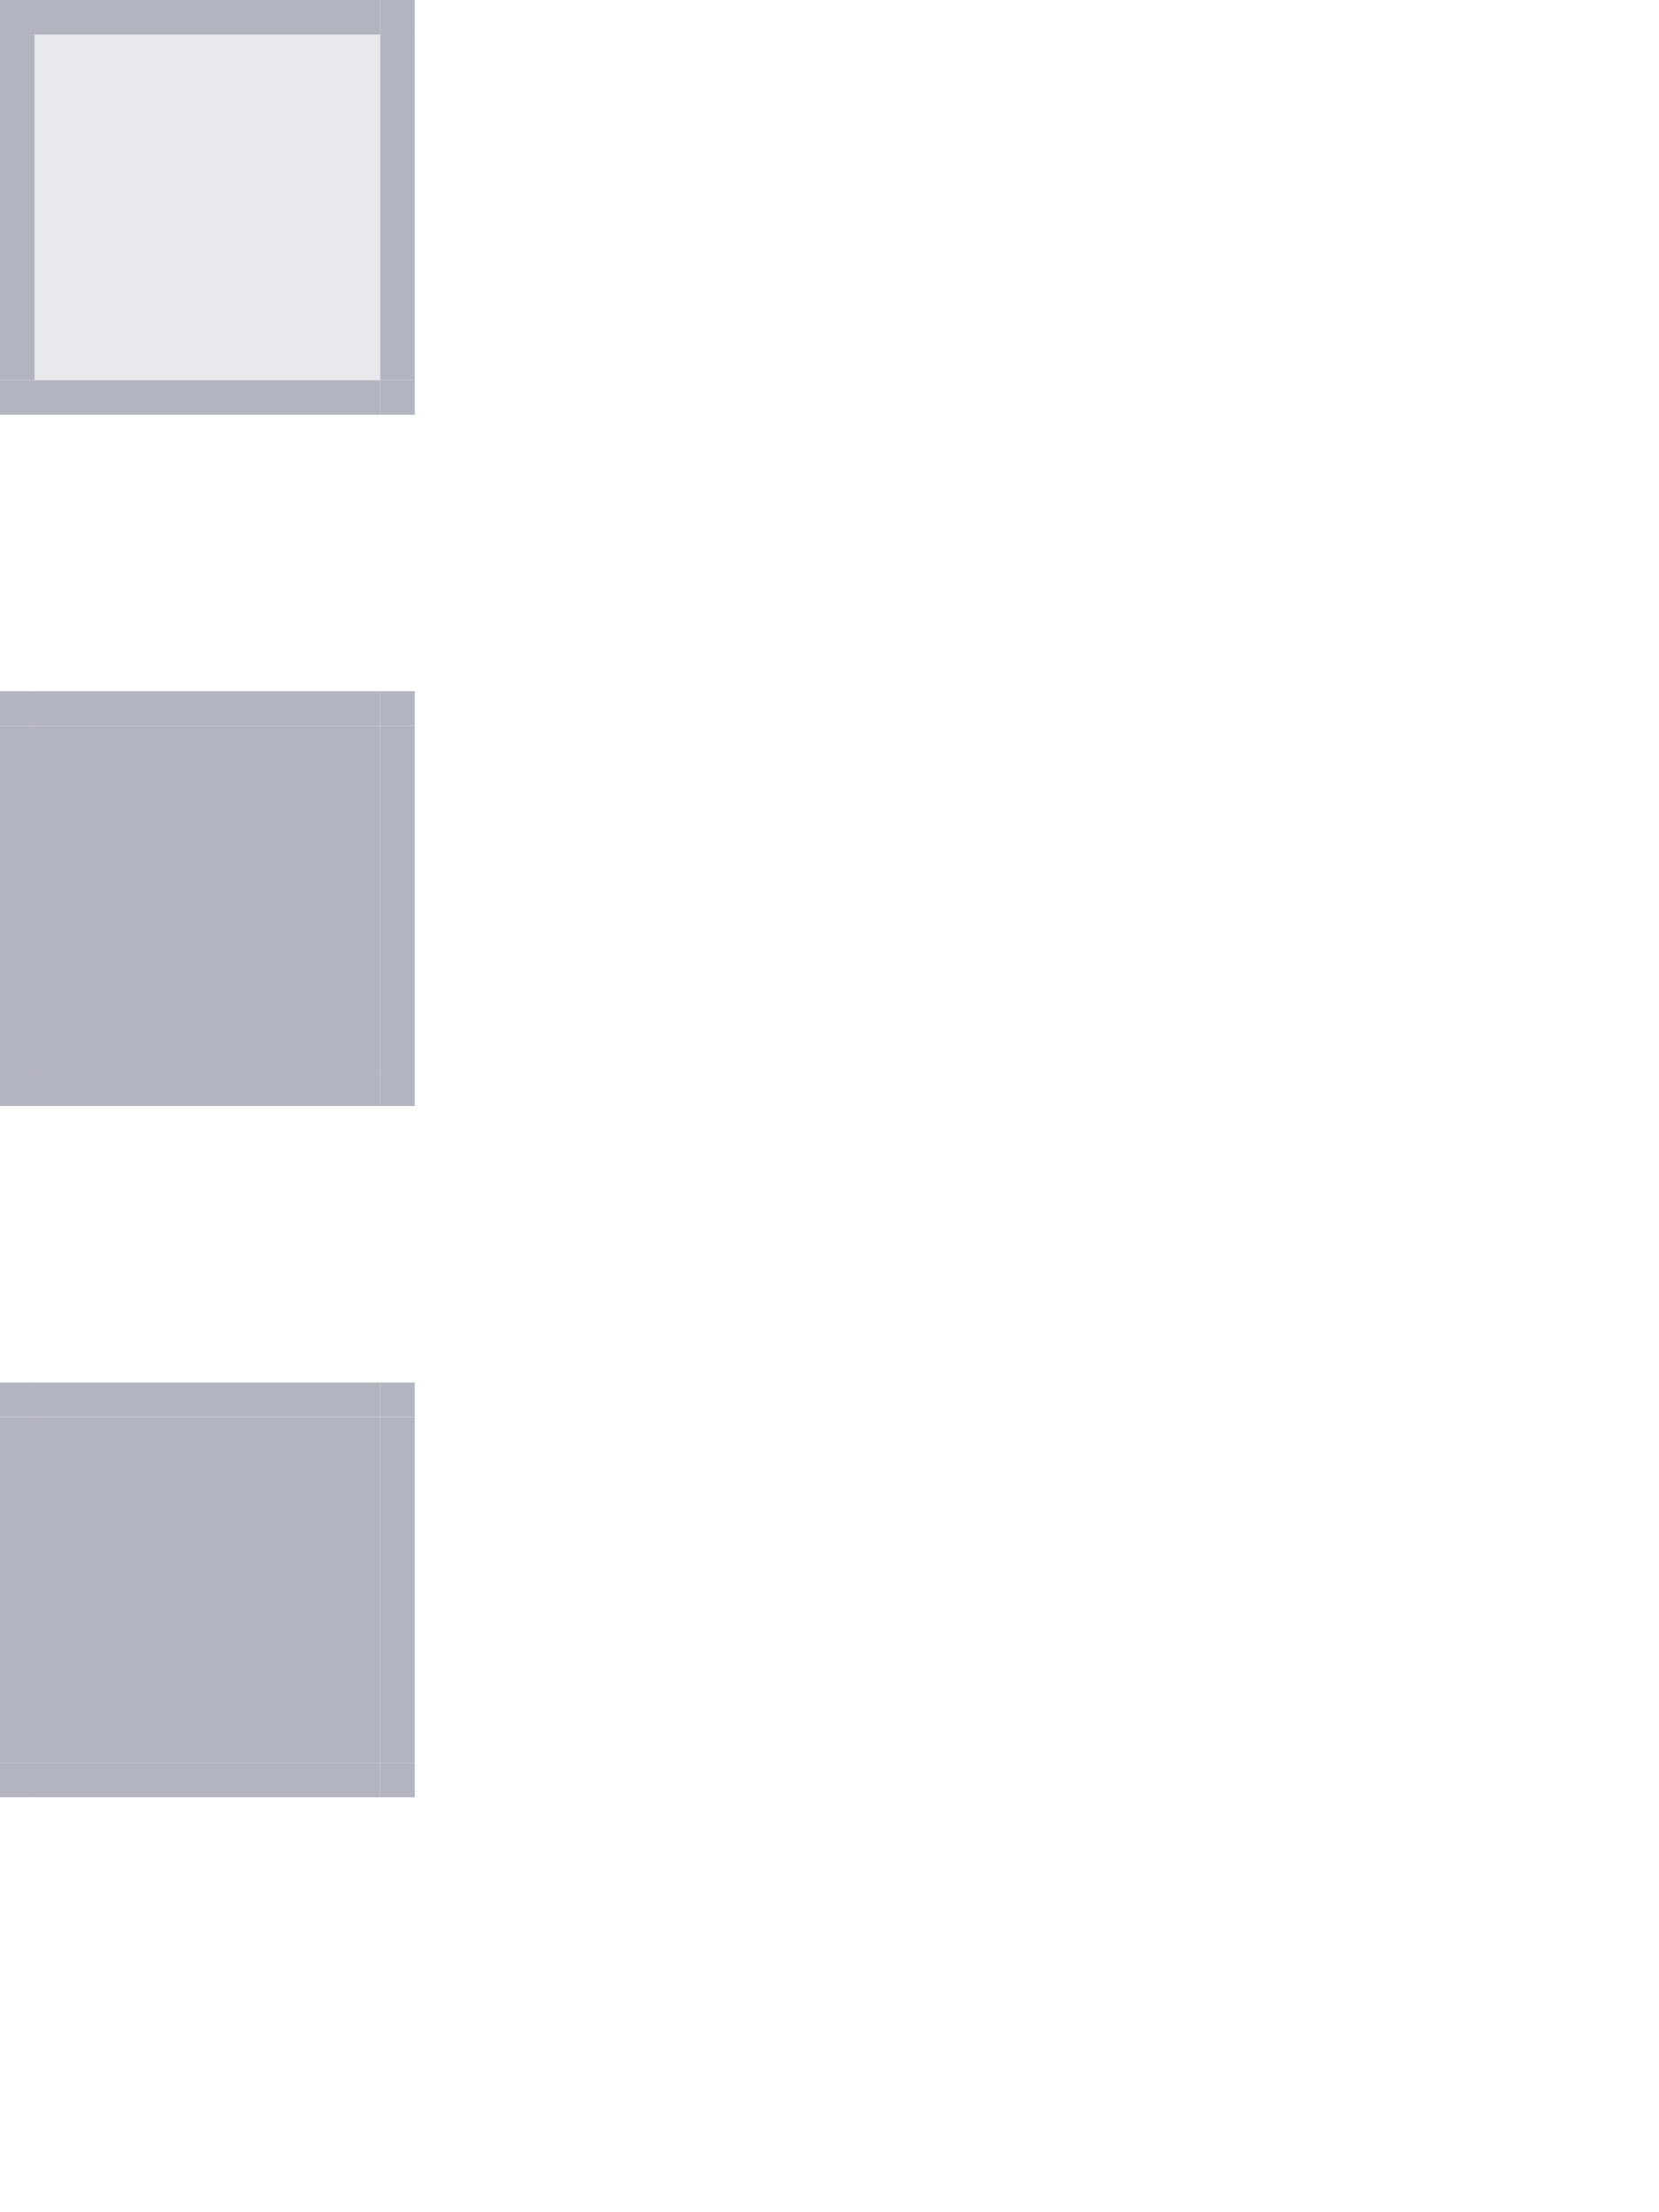
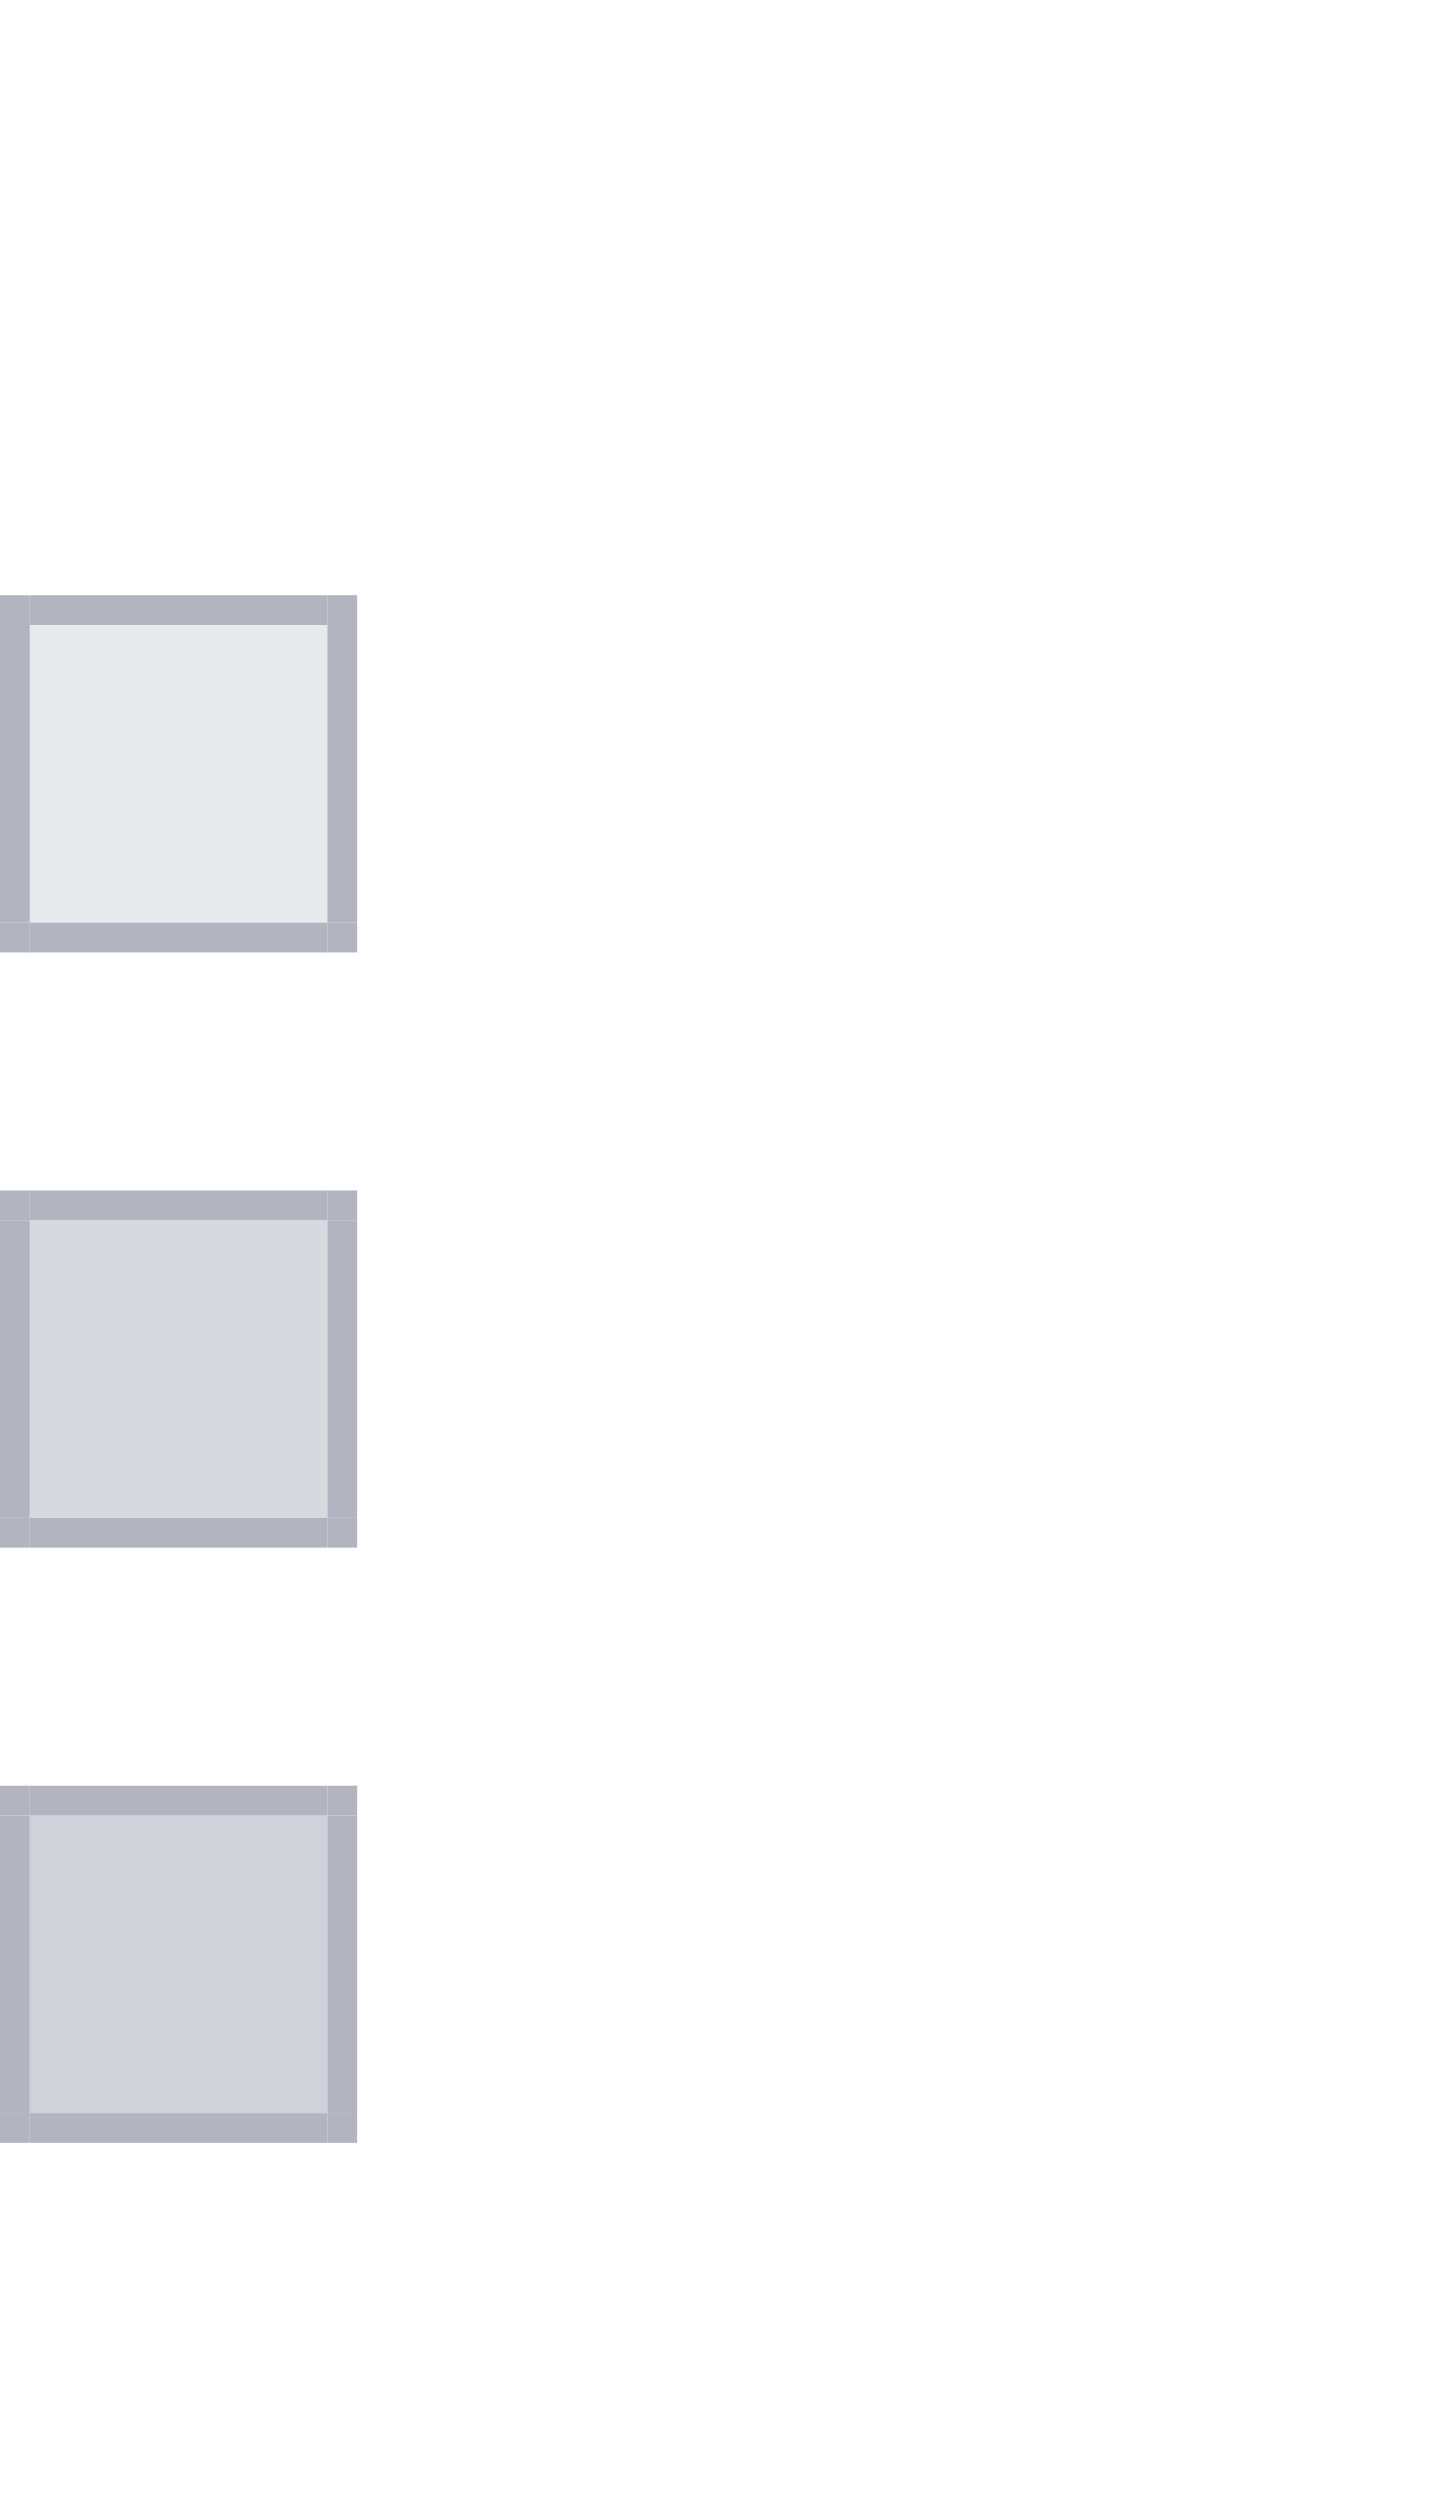
- <svg xmlns="http://www.w3.org/2000/svg" width="48" height="64" viewBox="0 0 48 64">
+ <svg xmlns="http://www.w3.org/2000/svg" width="48" height="84" viewBox="0 0 48 84">
  <style id="current-color-scheme" type="text/css">.ColorScheme-Highlight { color:#b2b4bf; }</style>
-   <rect id="hover-topleft" x="0" y="0" width="1" height="1" class="ColorScheme-Highlight" style="fill:currentColor" fill-opacity="1" />
-   <rect id="hover-top" x="1" y="0" width="10" height="1" class="ColorScheme-Highlight" style="fill:currentColor" fill-opacity="1" />
-   <rect id="hover-topright" x="11" y="0" width="1" height="1" class="ColorScheme-Highlight" style="fill:currentColor" fill-opacity="1" />
-   <rect id="hover-left" x="0" y="1" width="1" height="10" class="ColorScheme-Highlight" style="fill:currentColor" fill-opacity="1" />
-   <rect id="hover-center" x="1" y="1" width="10" height="10" class="ColorScheme-Highlight" style="fill:currentColor" fill-opacity="0.3" />
-   <rect id="hover-right" x="11" y="1" width="1" height="10" class="ColorScheme-Highlight" style="fill:currentColor" fill-opacity="1" />
-   <rect id="hover-bottomleft" x="0" y="11" width="1" height="1" class="ColorScheme-Highlight" style="fill:currentColor" fill-opacity="1" />
-   <rect id="hover-bottom" x="1" y="11" width="10" height="1" class="ColorScheme-Highlight" style="fill:currentColor" fill-opacity="1" />
-   <rect id="hover-bottomright" x="11" y="11" width="1" height="1" class="ColorScheme-Highlight" style="fill:currentColor" fill-opacity="1" />
-   <rect id="hover-hint-left-margin" x="20" y="0" width="4" height="1" fill="#00ff00" fill-opacity="0" />
-   <rect id="hover-hint-top-margin" x="26" y="0" width="1" height="2" fill="#00ff00" fill-opacity="0" />
-   <rect id="hover-hint-right-margin" x="32" y="0" width="4" height="1" fill="#00ff00" fill-opacity="0" />
-   <rect id="hover-hint-bottom-margin" x="38" y="0" width="1" height="2" fill="#00ff00" fill-opacity="0" />
-   <rect id="selected-topleft" x="0" y="20" width="1" height="1" class="ColorScheme-Highlight" style="fill:currentColor" fill-opacity="1" />
-   <rect id="selected-top" x="1" y="20" width="10" height="1" class="ColorScheme-Highlight" style="fill:currentColor" fill-opacity="1" />
-   <rect id="selected-topright" x="11" y="20" width="1" height="1" class="ColorScheme-Highlight" style="fill:currentColor" fill-opacity="1" />
-   <rect id="selected-left" x="0" y="21" width="1" height="10" class="ColorScheme-Highlight" style="fill:currentColor" fill-opacity="1" />
-   <rect id="selected-center" x="1" y="21" width="10" height="10" class="ColorScheme-Highlight" style="fill:currentColor" fill-opacity="1" />
-   <rect id="selected-right" x="11" y="21" width="1" height="10" class="ColorScheme-Highlight" style="fill:currentColor" fill-opacity="1" />
-   <rect id="selected-bottomleft" x="0" y="31" width="1" height="1" class="ColorScheme-Highlight" style="fill:currentColor" fill-opacity="1" />
-   <rect id="selected-bottom" x="1" y="31" width="10" height="1" class="ColorScheme-Highlight" style="fill:currentColor" fill-opacity="1" />
-   <rect id="selected-bottomright" x="11" y="31" width="1" height="1" class="ColorScheme-Highlight" style="fill:currentColor" fill-opacity="1" />
-   <rect id="selected-hint-left-margin" x="20" y="20" width="4" height="1" fill="#00ff00" fill-opacity="0" />
-   <rect id="selected-hint-top-margin" x="26" y="20" width="1" height="2" fill="#00ff00" fill-opacity="0" />
-   <rect id="selected-hint-right-margin" x="32" y="20" width="4" height="1" fill="#00ff00" fill-opacity="0" />
-   <rect id="selected-hint-bottom-margin" x="38" y="20" width="1" height="2" fill="#00ff00" fill-opacity="0" />
-   <rect id="selected+hover-topleft" x="0" y="40" width="1" height="1" class="ColorScheme-Highlight" style="fill:currentColor" fill-opacity="1" />
-   <rect id="selected+hover-top" x="1" y="40" width="10" height="1" class="ColorScheme-Highlight" style="fill:currentColor" fill-opacity="1" />
-   <rect id="selected+hover-topright" x="11" y="40" width="1" height="1" class="ColorScheme-Highlight" style="fill:currentColor" fill-opacity="1" />
-   <rect id="selected+hover-left" x="0" y="41" width="1" height="10" class="ColorScheme-Highlight" style="fill:currentColor" fill-opacity="1" />
-   <rect id="selected+hover-center" x="1" y="41" width="10" height="10" class="ColorScheme-Highlight" style="fill:currentColor" fill-opacity="1" />
-   <rect id="selected+hover-right" x="11" y="41" width="1" height="10" class="ColorScheme-Highlight" style="fill:currentColor" fill-opacity="1" />
-   <rect id="selected+hover-bottomleft" x="0" y="51" width="1" height="1" class="ColorScheme-Highlight" style="fill:currentColor" fill-opacity="1" />
-   <rect id="selected+hover-bottom" x="1" y="51" width="10" height="1" class="ColorScheme-Highlight" style="fill:currentColor" fill-opacity="1" />
-   <rect id="selected+hover-bottomright" x="11" y="51" width="1" height="1" class="ColorScheme-Highlight" style="fill:currentColor" fill-opacity="1" />
-   <rect id="selected+hover-hint-left-margin" x="20" y="40" width="4" height="1" fill="#00ff00" fill-opacity="0" />
-   <rect id="selected+hover-hint-top-margin" x="26" y="40" width="1" height="2" fill="#00ff00" fill-opacity="0" />
-   <rect id="selected+hover-hint-right-margin" x="32" y="40" width="4" height="1" fill="#00ff00" fill-opacity="0" />
-   <rect id="selected+hover-hint-bottom-margin" x="38" y="40" width="1" height="2" fill="#00ff00" fill-opacity="0" />
+   <rect id="normal-topleft" x="0" y="0" width="1" height="1" class="ColorScheme-Highlight" style="fill:currentColor" fill-opacity="0" />
+   <rect id="normal-top" x="1" y="0" width="10" height="1" class="ColorScheme-Highlight" style="fill:currentColor" fill-opacity="0" />
+   <rect id="normal-topright" x="11" y="0" width="1" height="1" class="ColorScheme-Highlight" style="fill:currentColor" fill-opacity="0" />
+   <rect id="normal-left" x="0" y="1" width="1" height="10" class="ColorScheme-Highlight" style="fill:currentColor" fill-opacity="0" />
+   <rect id="normal-center" x="1" y="1" width="10" height="10" class="ColorScheme-Highlight" style="fill:currentColor" fill-opacity="0" />
+   <rect id="normal-right" x="11" y="1" width="1" height="10" class="ColorScheme-Highlight" style="fill:currentColor" fill-opacity="0" />
+   <rect id="normal-bottomleft" x="0" y="11" width="1" height="1" class="ColorScheme-Highlight" style="fill:currentColor" fill-opacity="0" />
+   <rect id="normal-bottom" x="1" y="11" width="10" height="1" class="ColorScheme-Highlight" style="fill:currentColor" fill-opacity="0" />
+   <rect id="normal-bottomright" x="11" y="11" width="1" height="1" class="ColorScheme-Highlight" style="fill:currentColor" fill-opacity="0" />
+   <rect id="normal-hint-left-margin" x="20" y="0" width="4" height="1" fill="#00ff00" fill-opacity="0" />
+   <rect id="normal-hint-top-margin" x="26" y="0" width="1" height="2" fill="#00ff00" fill-opacity="0" />
+   <rect id="normal-hint-right-margin" x="32" y="0" width="4" height="1" fill="#00ff00" fill-opacity="0" />
+   <rect id="normal-hint-bottom-margin" x="38" y="0" width="1" height="2" fill="#00ff00" fill-opacity="0" />
+   <rect id="hover-topleft" x="0" y="20" width="1" height="1" class="ColorScheme-Highlight" style="fill:currentColor" fill-opacity="1" />
+   <rect id="hover-top" x="1" y="20" width="10" height="1" class="ColorScheme-Highlight" style="fill:currentColor" fill-opacity="1" />
+   <rect id="hover-topright" x="11" y="20" width="1" height="1" class="ColorScheme-Highlight" style="fill:currentColor" fill-opacity="1" />
+   <rect id="hover-left" x="0" y="21" width="1" height="10" class="ColorScheme-Highlight" style="fill:currentColor" fill-opacity="1" />
+   <rect id="hover-center" x="1" y="21" width="10" height="10" class="ColorScheme-Highlight" style="fill:currentColor" fill-opacity="0.3" />
+   <rect id="hover-right" x="11" y="21" width="1" height="10" class="ColorScheme-Highlight" style="fill:currentColor" fill-opacity="1" />
+   <rect id="hover-bottomleft" x="0" y="31" width="1" height="1" class="ColorScheme-Highlight" style="fill:currentColor" fill-opacity="1" />
+   <rect id="hover-bottom" x="1" y="31" width="10" height="1" class="ColorScheme-Highlight" style="fill:currentColor" fill-opacity="1" />
+   <rect id="hover-bottomright" x="11" y="31" width="1" height="1" class="ColorScheme-Highlight" style="fill:currentColor" fill-opacity="1" />
+   <rect id="hover-hint-left-margin" x="20" y="20" width="4" height="1" fill="#00ff00" fill-opacity="0" />
+   <rect id="hover-hint-top-margin" x="26" y="20" width="1" height="2" fill="#00ff00" fill-opacity="0" />
+   <rect id="hover-hint-right-margin" x="32" y="20" width="4" height="1" fill="#00ff00" fill-opacity="0" />
+   <rect id="hover-hint-bottom-margin" x="38" y="20" width="1" height="2" fill="#00ff00" fill-opacity="0" />
+   <rect id="selected-topleft" x="0" y="40" width="1" height="1" class="ColorScheme-Highlight" style="fill:currentColor" fill-opacity="1" />
+   <rect id="selected-top" x="1" y="40" width="10" height="1" class="ColorScheme-Highlight" style="fill:currentColor" fill-opacity="1" />
+   <rect id="selected-topright" x="11" y="40" width="1" height="1" class="ColorScheme-Highlight" style="fill:currentColor" fill-opacity="1" />
+   <rect id="selected-left" x="0" y="41" width="1" height="10" class="ColorScheme-Highlight" style="fill:currentColor" fill-opacity="1" />
+   <rect id="selected-center" x="1" y="41" width="10" height="10" class="ColorScheme-Highlight" style="fill:currentColor" fill-opacity="0.5" />
+   <rect id="selected-right" x="11" y="41" width="1" height="10" class="ColorScheme-Highlight" style="fill:currentColor" fill-opacity="1" />
+   <rect id="selected-bottomleft" x="0" y="51" width="1" height="1" class="ColorScheme-Highlight" style="fill:currentColor" fill-opacity="1" />
+   <rect id="selected-bottom" x="1" y="51" width="10" height="1" class="ColorScheme-Highlight" style="fill:currentColor" fill-opacity="1" />
+   <rect id="selected-bottomright" x="11" y="51" width="1" height="1" class="ColorScheme-Highlight" style="fill:currentColor" fill-opacity="1" />
+   <rect id="selected-hint-left-margin" x="20" y="40" width="4" height="1" fill="#00ff00" fill-opacity="0" />
+   <rect id="selected-hint-top-margin" x="26" y="40" width="1" height="2" fill="#00ff00" fill-opacity="0" />
+   <rect id="selected-hint-right-margin" x="32" y="40" width="4" height="1" fill="#00ff00" fill-opacity="0" />
+   <rect id="selected-hint-bottom-margin" x="38" y="40" width="1" height="2" fill="#00ff00" fill-opacity="0" />
+   <rect id="selected+hover-topleft" x="0" y="60" width="1" height="1" class="ColorScheme-Highlight" style="fill:currentColor" fill-opacity="1" />
+   <rect id="selected+hover-top" x="1" y="60" width="10" height="1" class="ColorScheme-Highlight" style="fill:currentColor" fill-opacity="1" />
+   <rect id="selected+hover-topright" x="11" y="60" width="1" height="1" class="ColorScheme-Highlight" style="fill:currentColor" fill-opacity="1" />
+   <rect id="selected+hover-left" x="0" y="61" width="1" height="10" class="ColorScheme-Highlight" style="fill:currentColor" fill-opacity="1" />
+   <rect id="selected+hover-center" x="1" y="61" width="10" height="10" class="ColorScheme-Highlight" style="fill:currentColor" fill-opacity="0.6" />
+   <rect id="selected+hover-right" x="11" y="61" width="1" height="10" class="ColorScheme-Highlight" style="fill:currentColor" fill-opacity="1" />
+   <rect id="selected+hover-bottomleft" x="0" y="71" width="1" height="1" class="ColorScheme-Highlight" style="fill:currentColor" fill-opacity="1" />
+   <rect id="selected+hover-bottom" x="1" y="71" width="10" height="1" class="ColorScheme-Highlight" style="fill:currentColor" fill-opacity="1" />
+   <rect id="selected+hover-bottomright" x="11" y="71" width="1" height="1" class="ColorScheme-Highlight" style="fill:currentColor" fill-opacity="1" />
+   <rect id="selected+hover-hint-left-margin" x="20" y="60" width="4" height="1" fill="#00ff00" fill-opacity="0" />
+   <rect id="selected+hover-hint-top-margin" x="26" y="60" width="1" height="2" fill="#00ff00" fill-opacity="0" />
+   <rect id="selected+hover-hint-right-margin" x="32" y="60" width="4" height="1" fill="#00ff00" fill-opacity="0" />
+   <rect id="selected+hover-hint-bottom-margin" x="38" y="60" width="1" height="2" fill="#00ff00" fill-opacity="0" />
</svg>
